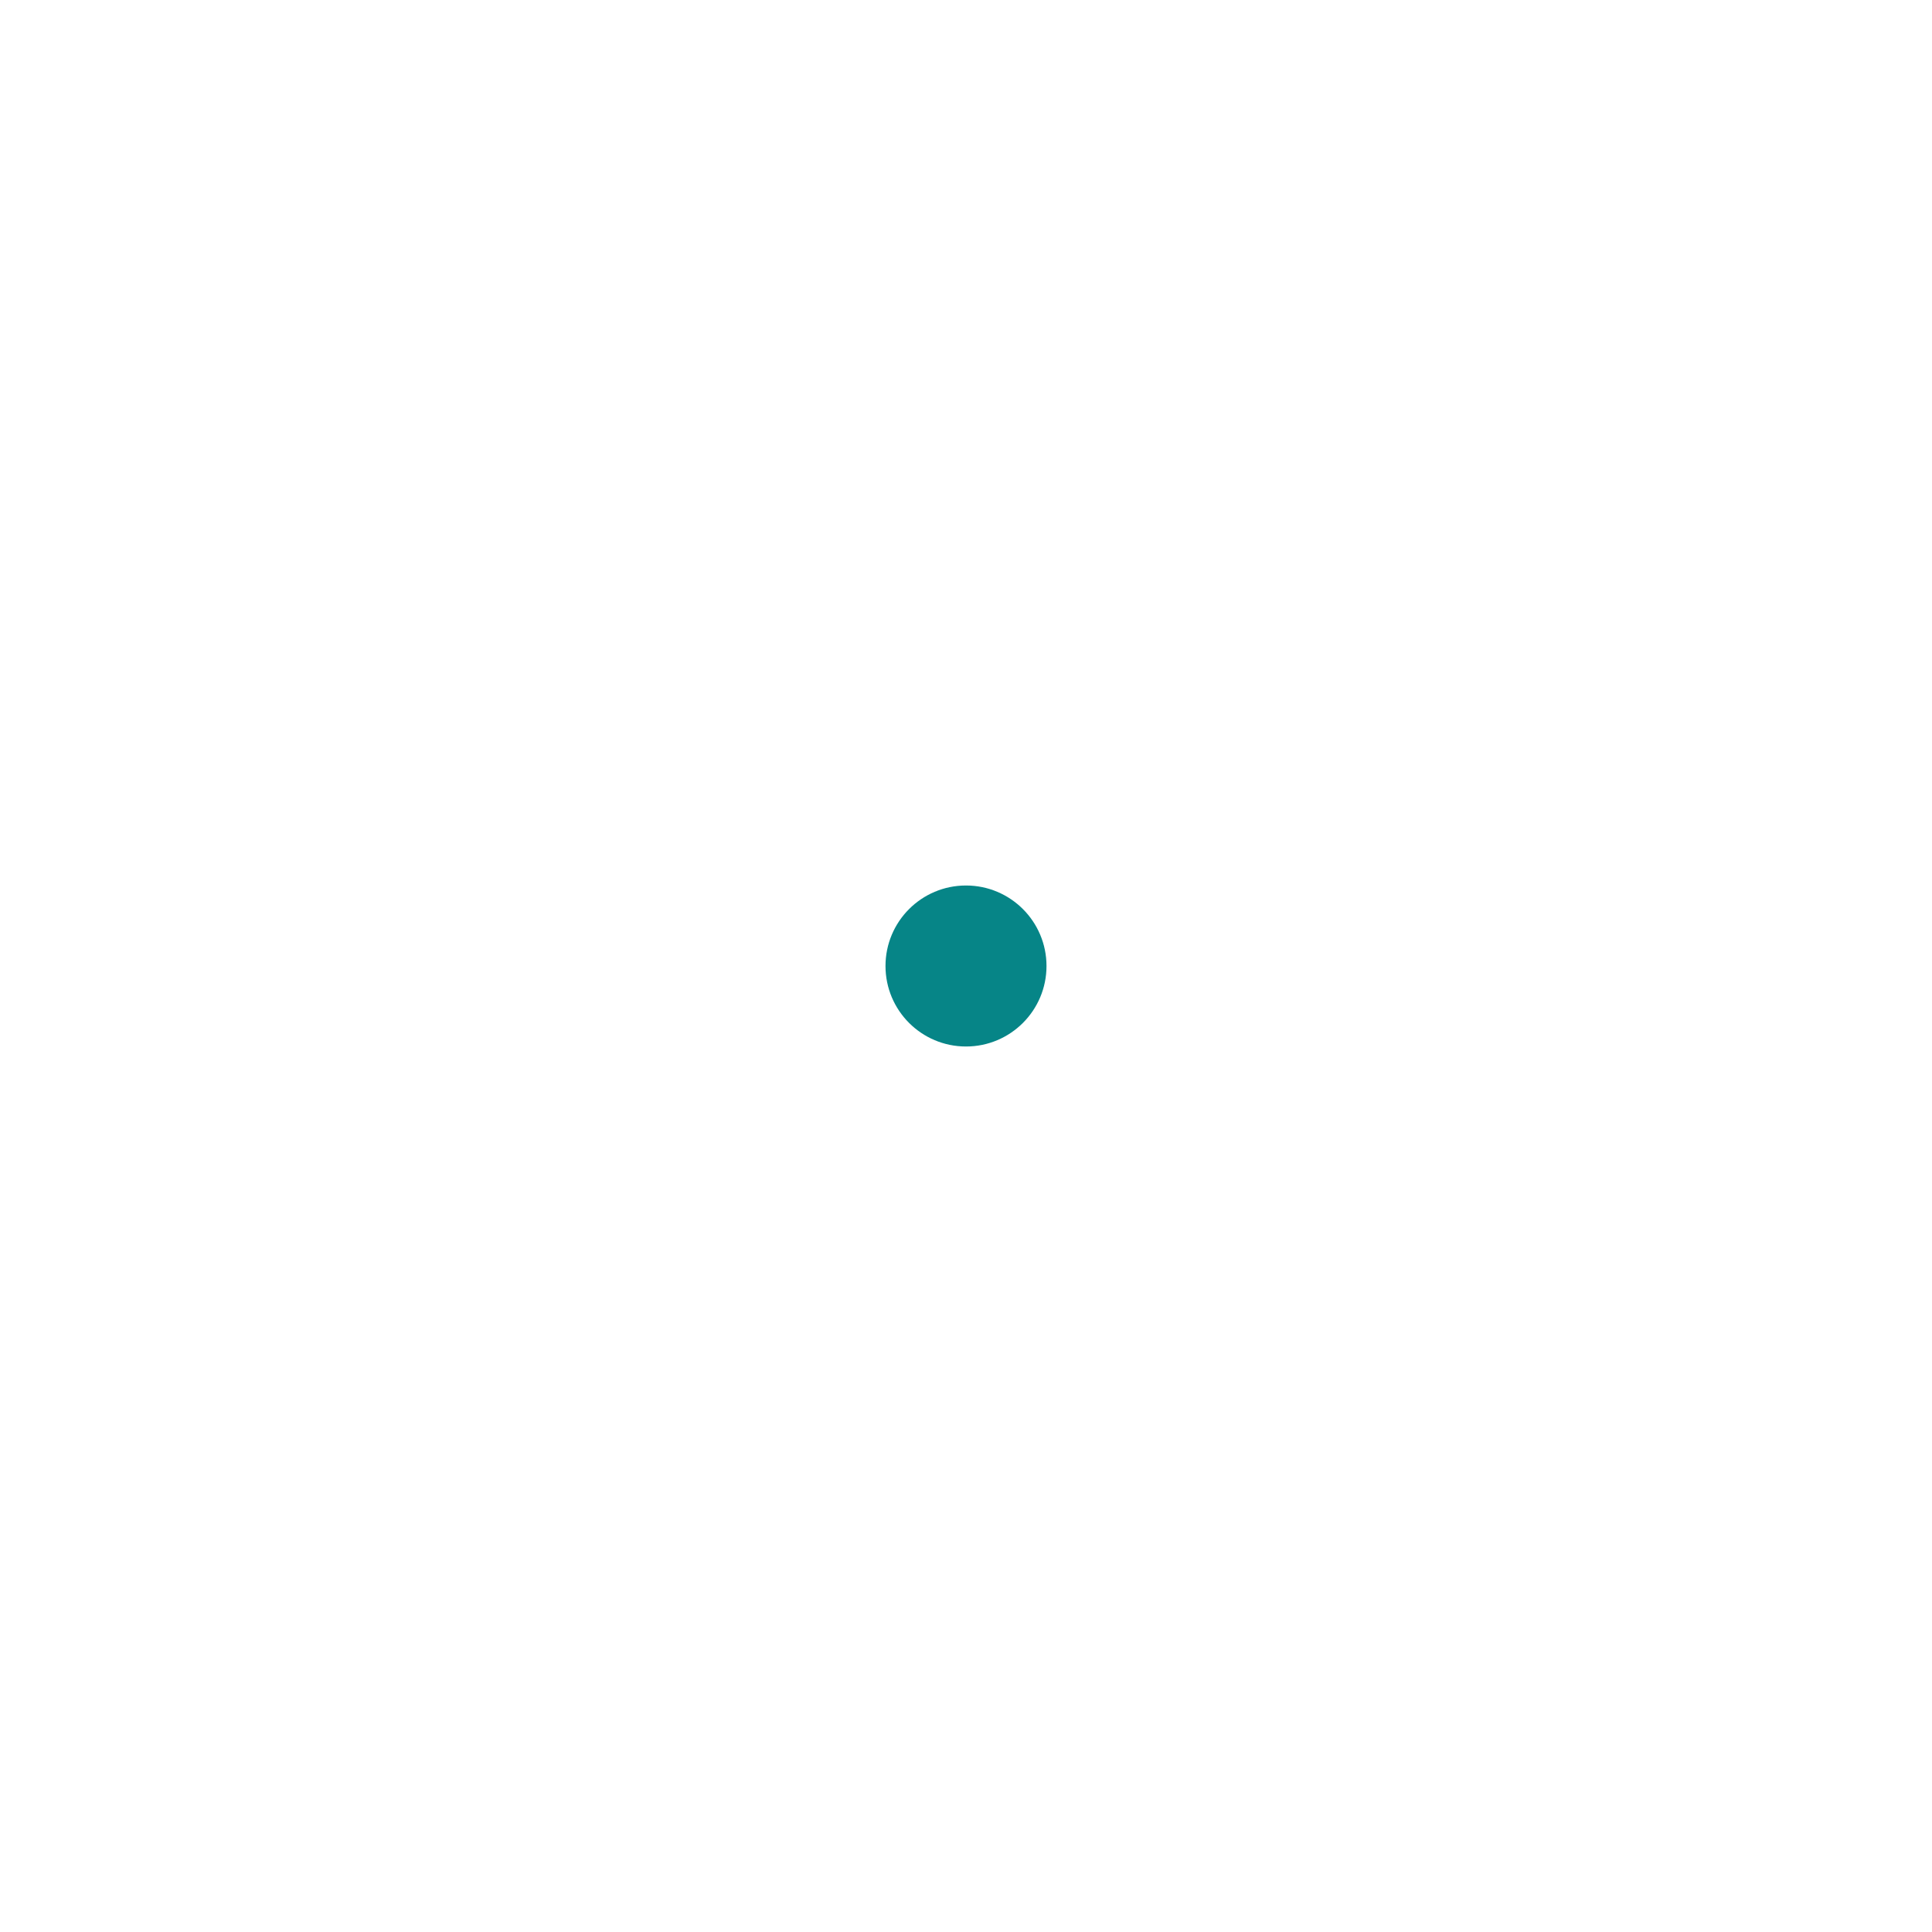
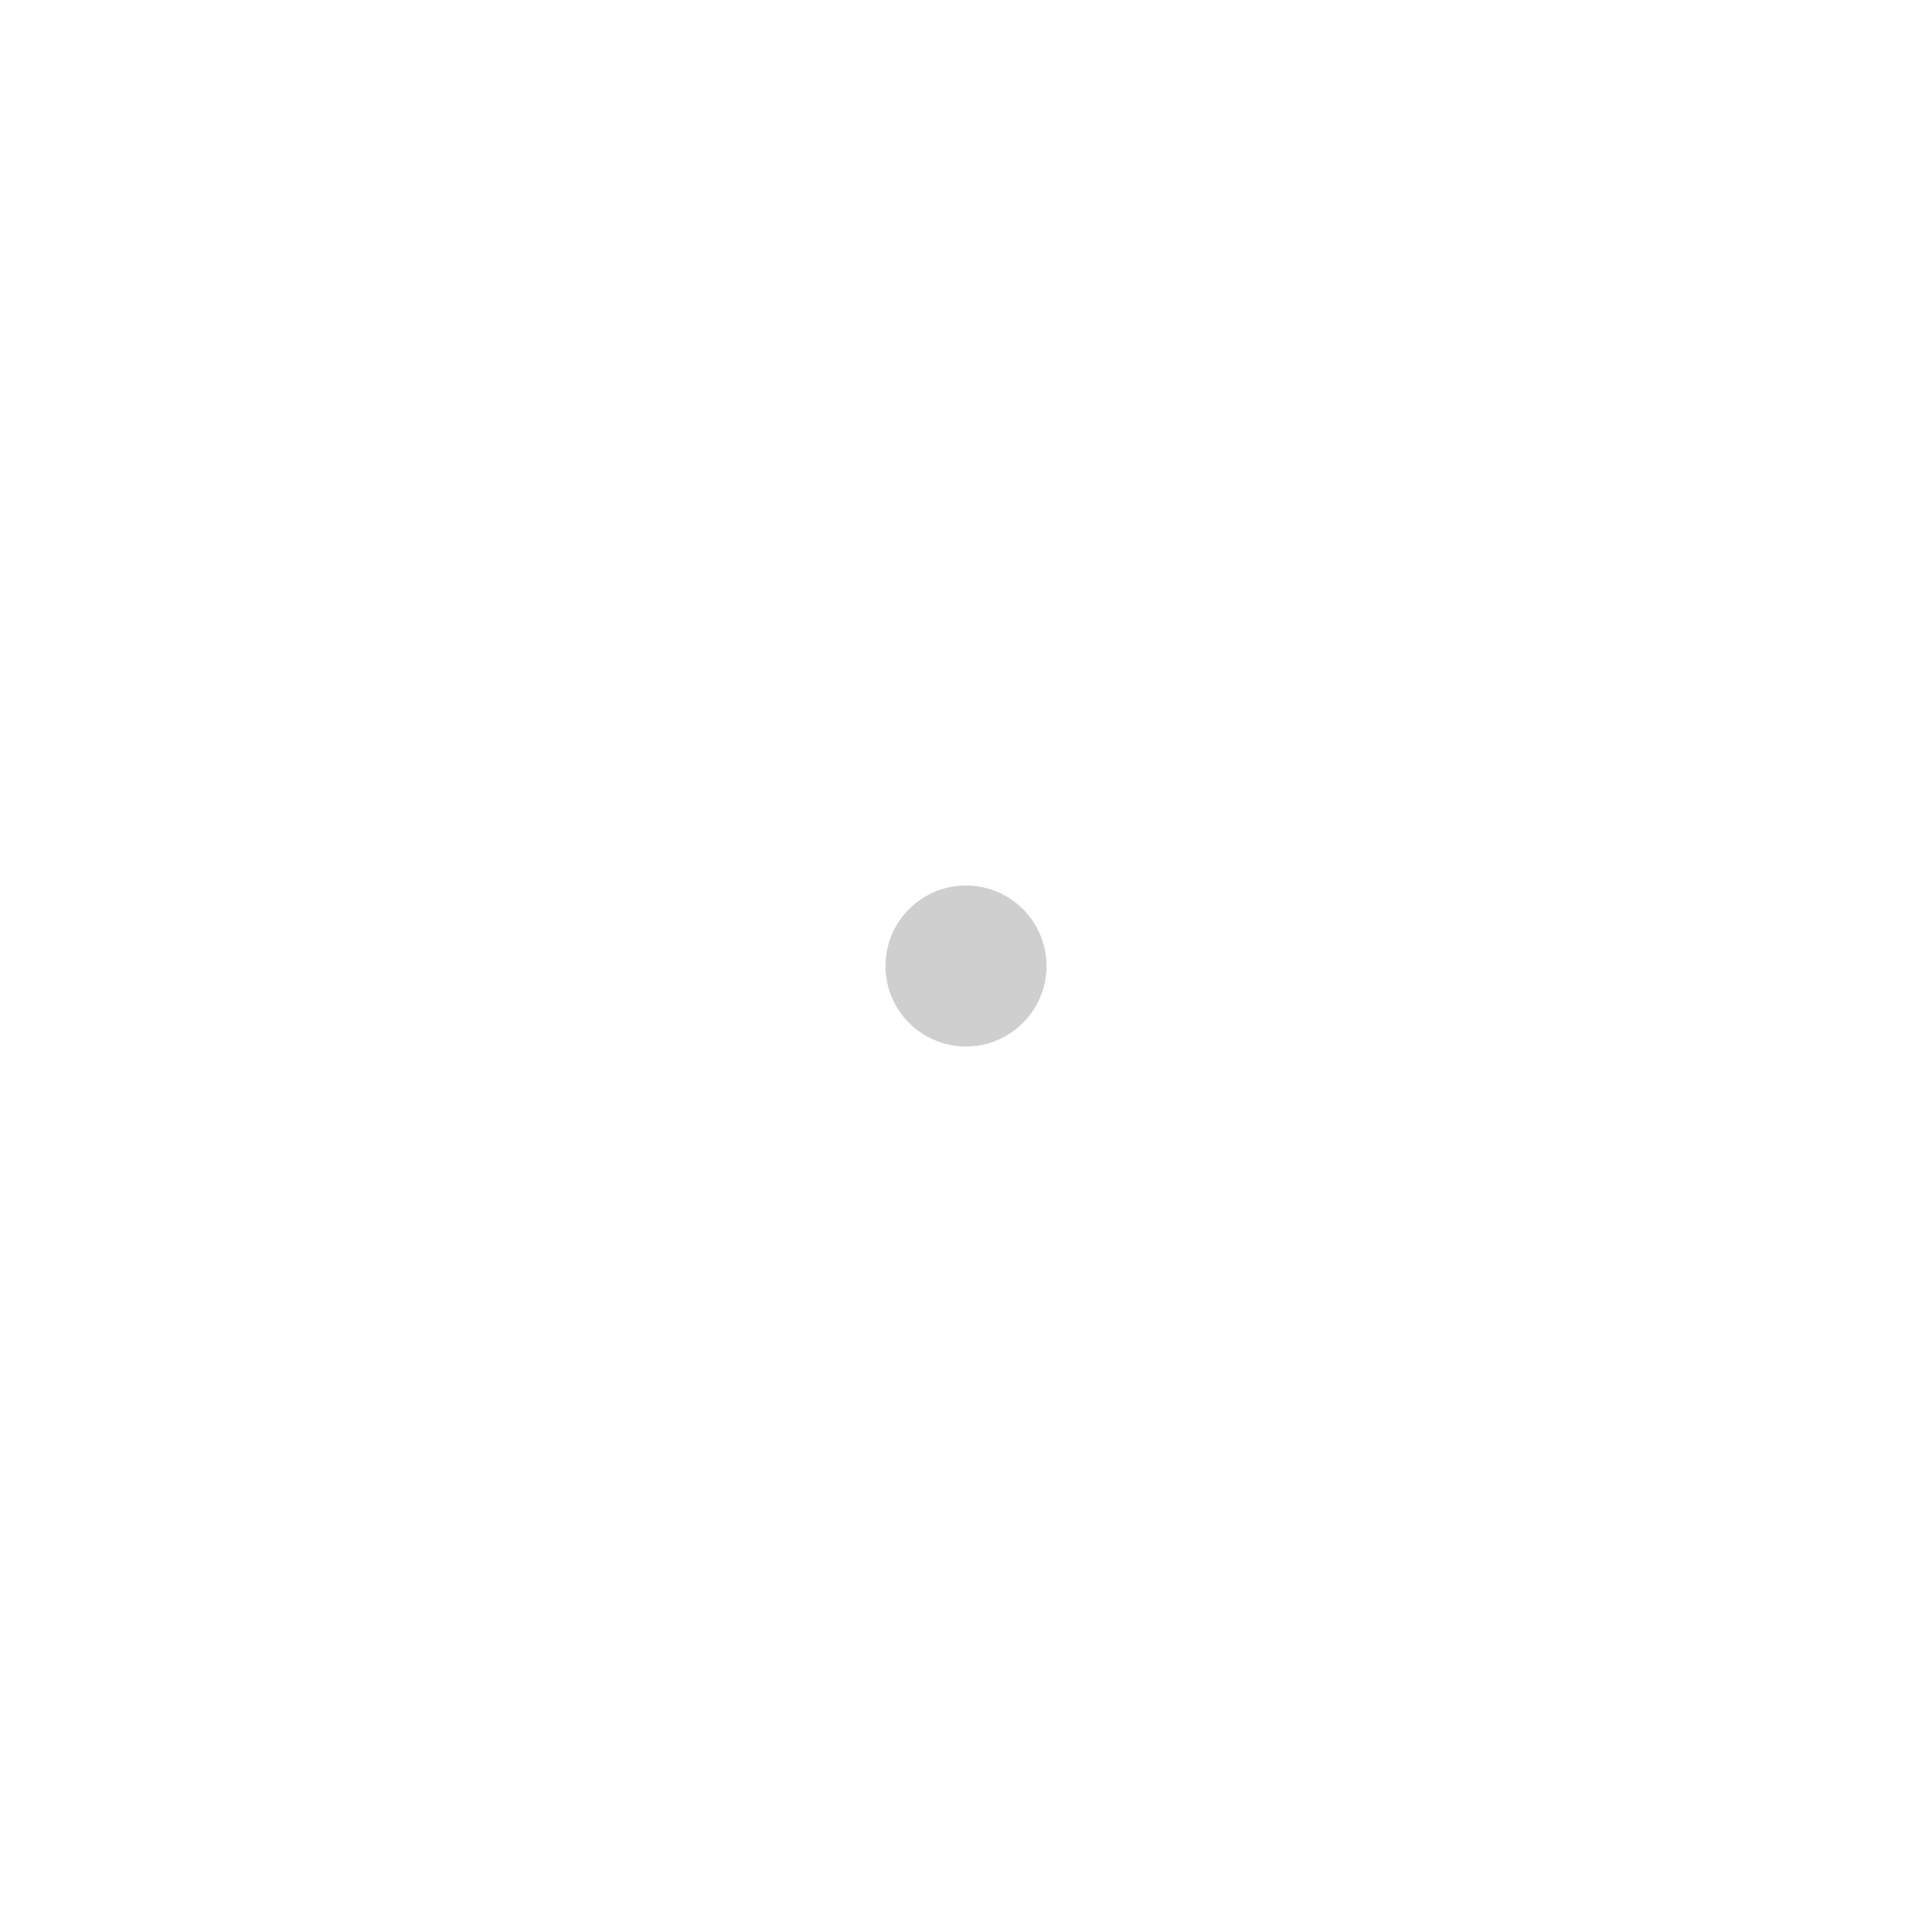
<svg xmlns="http://www.w3.org/2000/svg" width="24px" height="24px" viewBox="0 0 24 24" version="1.1">
-   <circle fill="#068587" fill-rule="nonzero" cx="0" cy="0" r="1" transform="translate(12 12)">
+   <circle fill="#CFCFCF" fill-rule="nonzero" cx="0" cy="0" r="1" transform="translate(12 12)">
    <animateTransform attributeName="transform" type="scale" additive="sum" values="1;12;1;11;1;10;1;9;1;8;1;7;1;6;1;6;1;4;1;3;1;2;1" begin="0s" dur="4s" />
  </circle>
</svg>
